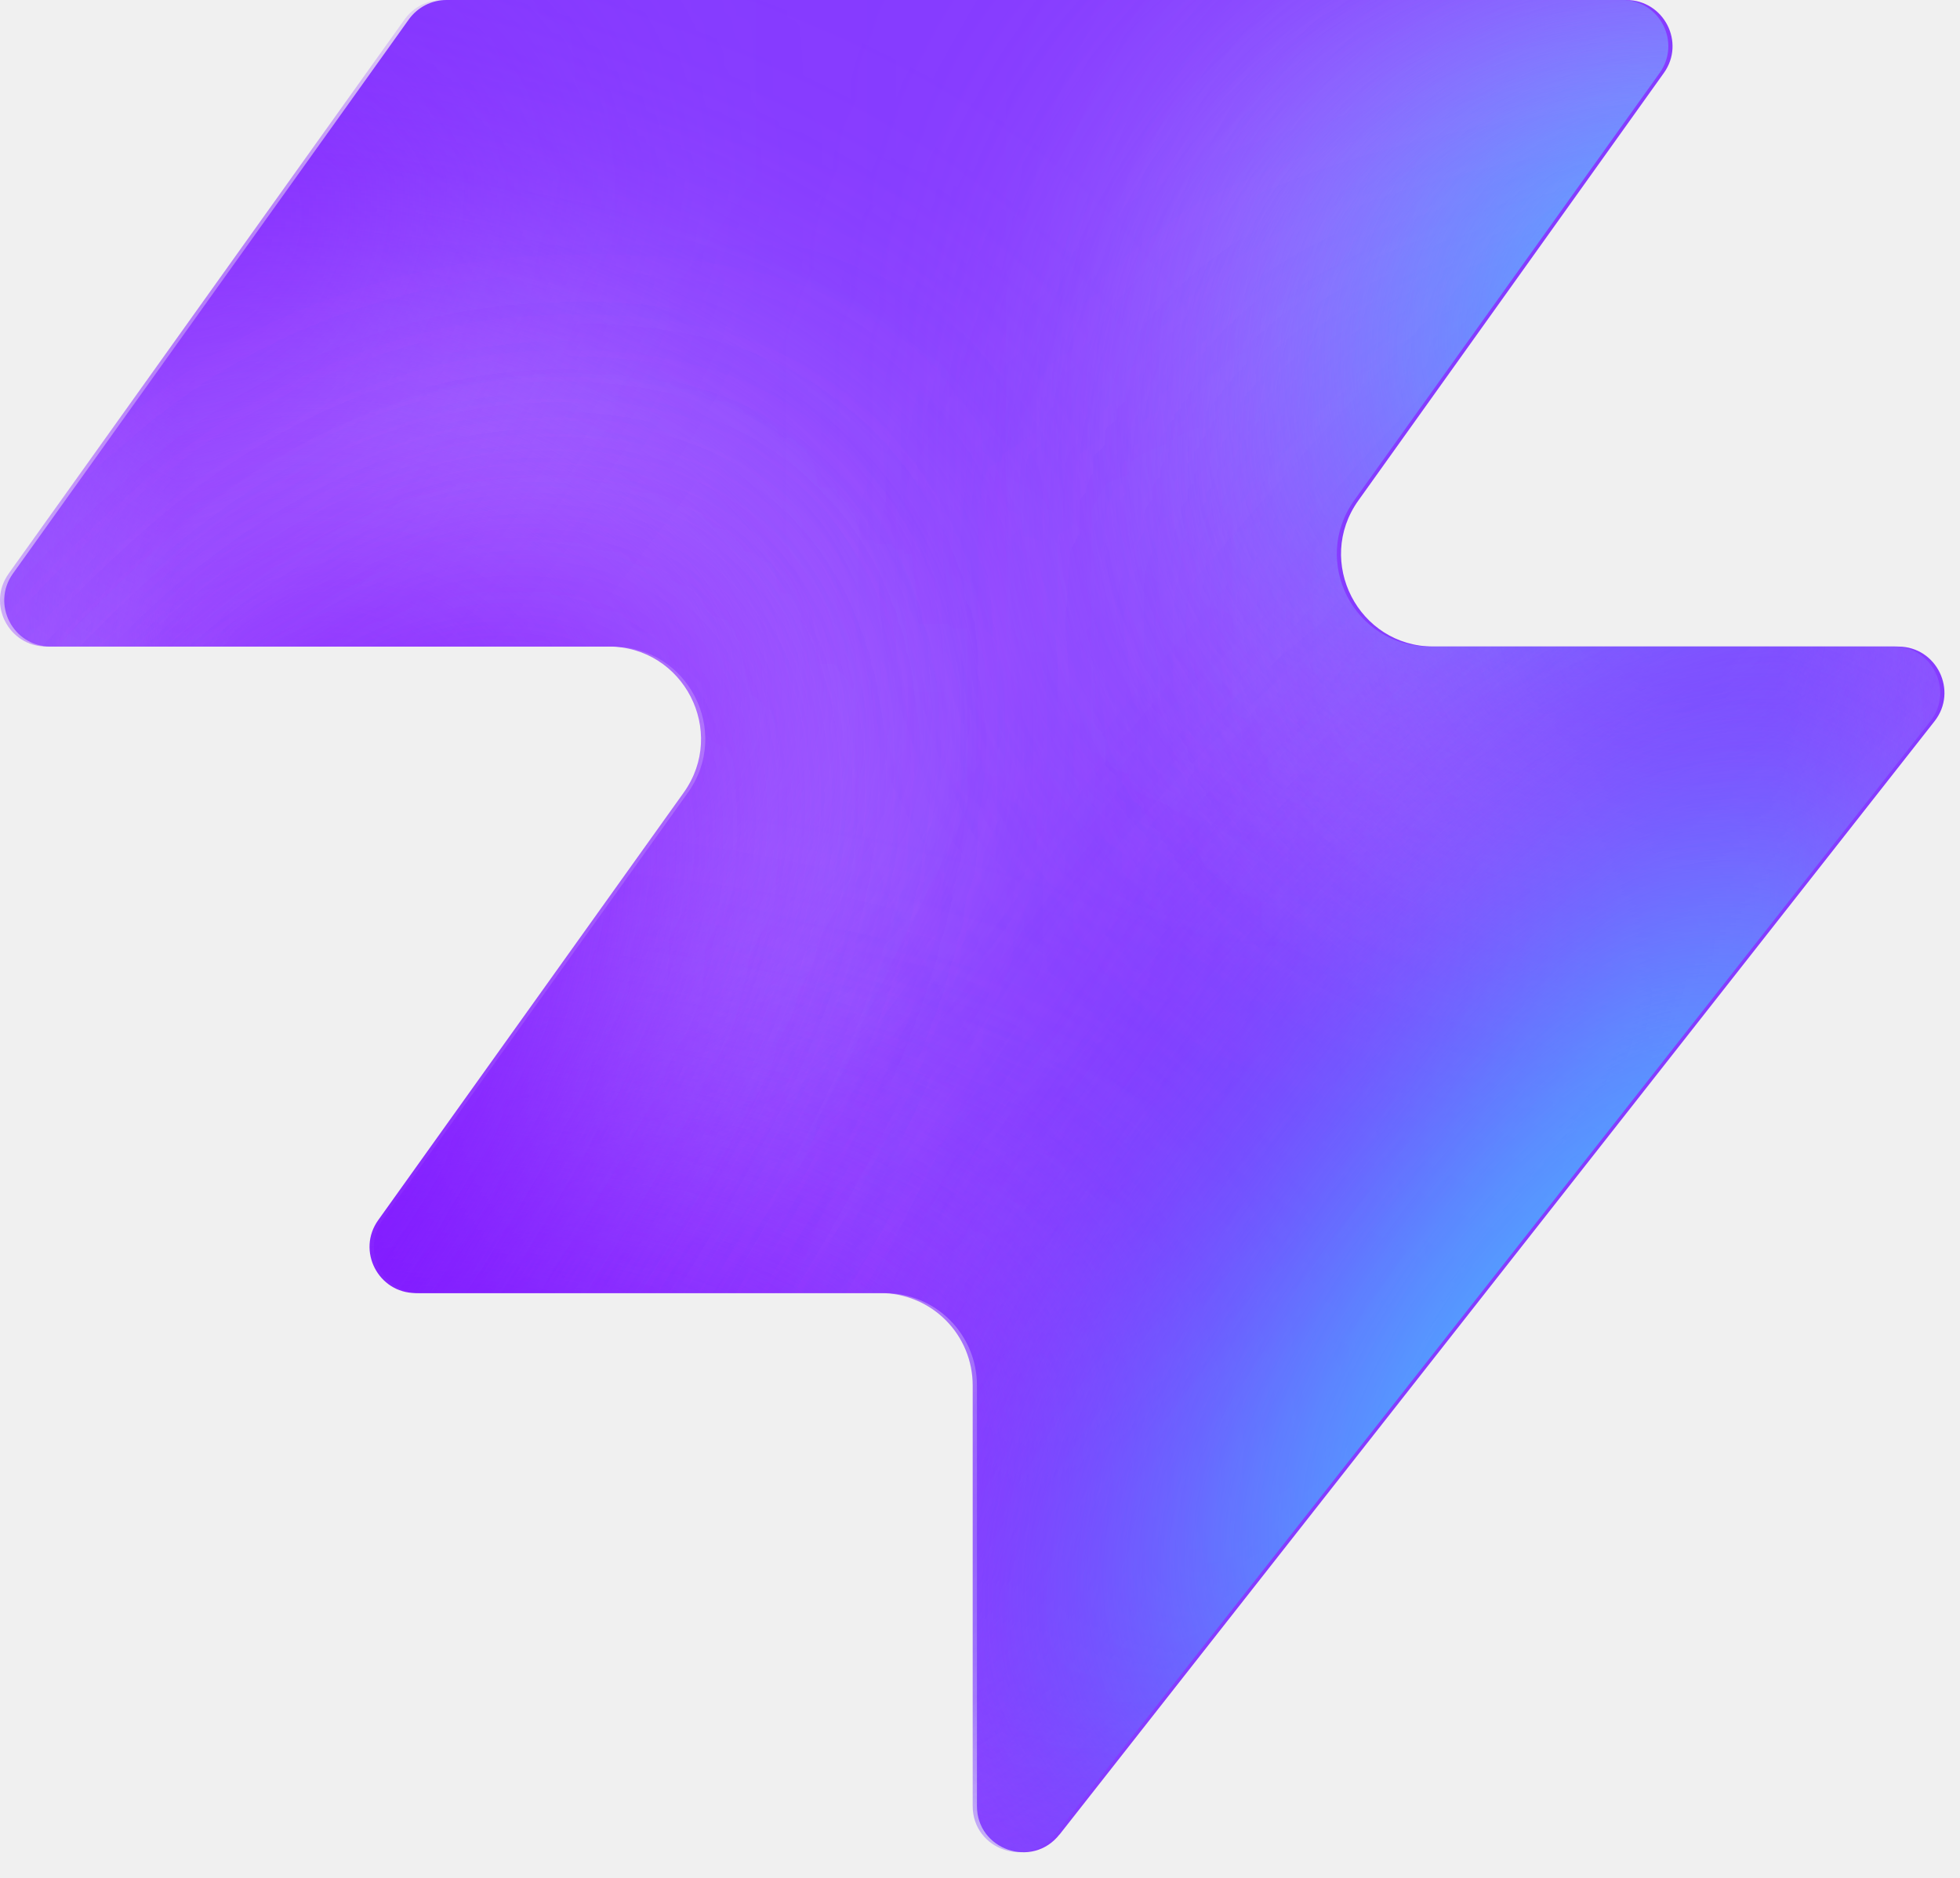
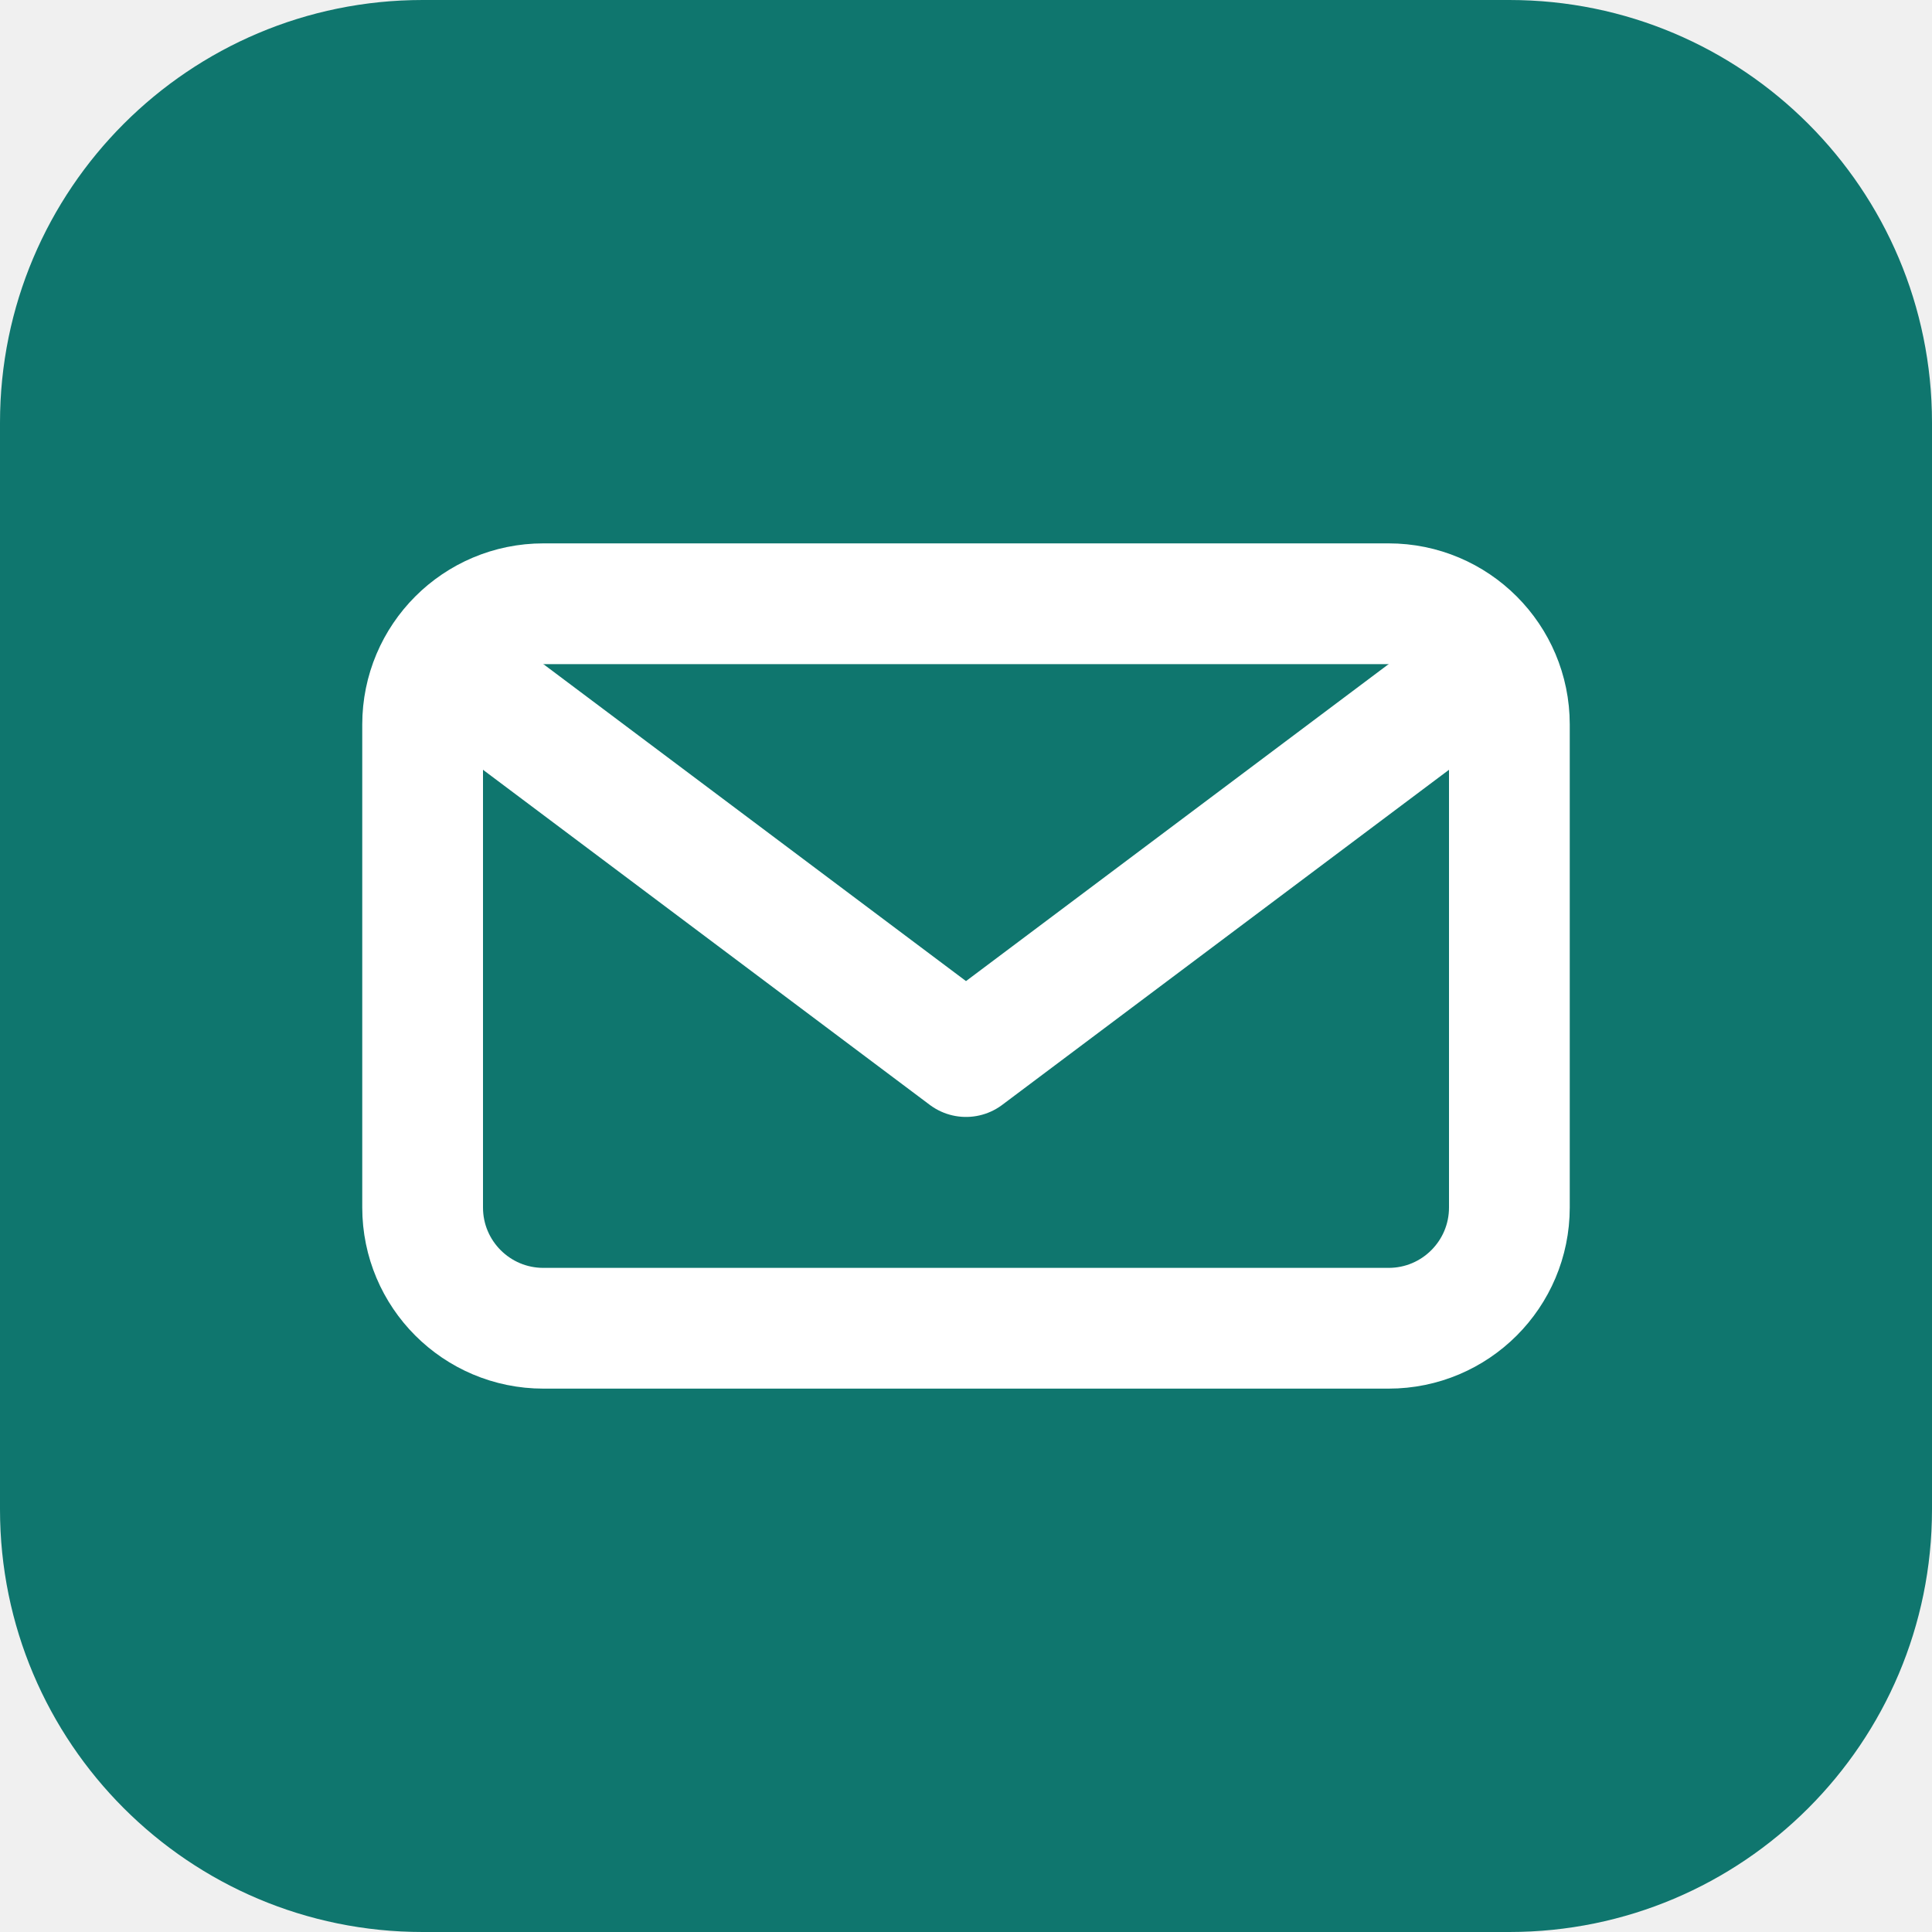
- <svg xmlns="http://www.w3.org/2000/svg" width="48" height="46" fill="none" viewBox="0 0 48 46">
-   <path fill="#863bff" d="M25.946 44.938c-.664.845-2.021.375-2.021-.698V33.937a2.26 2.26 0 0 0-2.262-2.262H10.287c-.92 0-1.456-1.04-.92-1.788l7.48-10.471c1.07-1.497 0-3.578-1.842-3.578H1.237c-.92 0-1.456-1.04-.92-1.788L10.013.474c.214-.297.556-.474.92-.474h28.894c.92 0 1.456 1.04.92 1.788l-7.48 10.471c-1.07 1.498 0 3.579 1.842 3.579h11.377c.943 0 1.473 1.088.89 1.83L25.947 44.94z" style="fill:#863bff;fill:color(display-p3 .525 .23 1);fill-opacity:1" />
-   <mask id="a" width="48" height="46" x="0" y="0" maskUnits="userSpaceOnUse" style="mask-type:alpha">
-     <path fill="#000" d="M25.842 44.938c-.664.844-2.021.375-2.021-.698V33.937a2.26 2.26 0 0 0-2.262-2.262H10.183c-.92 0-1.456-1.04-.92-1.788l7.48-10.471c1.07-1.498 0-3.579-1.842-3.579H1.133c-.92 0-1.456-1.04-.92-1.787L9.91.473c.214-.297.556-.474.92-.474h28.894c.92 0 1.456 1.04.92 1.788l-7.48 10.471c-1.07 1.498 0 3.578 1.842 3.578h11.377c.943 0 1.473 1.088.89 1.832L25.843 44.94z" style="fill:#000;fill-opacity:1" />
-   </mask>
-   <g mask="url(#a)">
-     <g filter="url(#b)">
-       <ellipse cx="5.508" cy="14.704" fill="#ede6ff" rx="5.508" ry="14.704" style="fill:#ede6ff;fill:color(display-p3 .927 .903 1);fill-opacity:1" transform="matrix(.00324 1 1 -.00324 -4.47 31.516)" />
-     </g>
-     <g filter="url(#c)">
-       <ellipse cx="10.399" cy="29.851" fill="#ede6ff" rx="10.399" ry="29.851" style="fill:#ede6ff;fill:color(display-p3 .927 .903 1);fill-opacity:1" transform="matrix(.00324 1 1 -.00324 -39.328 7.883)" />
-     </g>
-     <g filter="url(#d)">
-       <ellipse cx="5.508" cy="30.487" fill="#7e14ff" rx="5.508" ry="30.487" style="fill:#7e14ff;fill:color(display-p3 .492 .077 1);fill-opacity:1" transform="rotate(89.814 -25.913 -14.639)scale(1 -1)" />
-     </g>
-     <g filter="url(#e)">
-       <ellipse cx="5.508" cy="30.599" fill="#7e14ff" rx="5.508" ry="30.599" style="fill:#7e14ff;fill:color(display-p3 .492 .077 1);fill-opacity:1" transform="rotate(89.814 -32.644 -3.334)scale(1 -1)" />
-     </g>
-     <g filter="url(#f)">
-       <ellipse cx="5.508" cy="30.599" fill="#7e14ff" rx="5.508" ry="30.599" style="fill:#7e14ff;fill:color(display-p3 .492 .077 1);fill-opacity:1" transform="matrix(.00324 1 1 -.00324 -34.34 30.47)" />
-     </g>
-     <g filter="url(#g)">
-       <ellipse cx="14.072" cy="22.078" fill="#ede6ff" rx="14.072" ry="22.078" style="fill:#ede6ff;fill:color(display-p3 .927 .903 1);fill-opacity:1" transform="rotate(93.35 24.506 48.493)scale(-1 1)" />
-     </g>
-     <g filter="url(#h)">
-       <ellipse cx="3.47" cy="21.501" fill="#7e14ff" rx="3.47" ry="21.501" style="fill:#7e14ff;fill:color(display-p3 .492 .077 1);fill-opacity:1" transform="rotate(89.009 28.708 47.59)scale(-1 1)" />
-     </g>
-     <g filter="url(#i)">
-       <ellipse cx="3.47" cy="21.501" fill="#7e14ff" rx="3.47" ry="21.501" style="fill:#7e14ff;fill:color(display-p3 .492 .077 1);fill-opacity:1" transform="rotate(89.009 28.708 47.59)scale(-1 1)" />
-     </g>
-     <g filter="url(#j)">
-       <ellipse cx=".387" cy="8.972" fill="#7e14ff" rx="4.407" ry="29.108" style="fill:#7e14ff;fill:color(display-p3 .492 .077 1);fill-opacity:1" transform="rotate(39.51 .387 8.972)" />
-     </g>
-     <g filter="url(#k)">
-       <ellipse cx="47.523" cy="-6.092" fill="#7e14ff" rx="4.407" ry="29.108" style="fill:#7e14ff;fill:color(display-p3 .492 .077 1);fill-opacity:1" transform="rotate(37.892 47.523 -6.092)" />
-     </g>
-     <g filter="url(#l)">
-       <ellipse cx="41.412" cy="6.333" fill="#47bfff" rx="5.971" ry="9.665" style="fill:#47bfff;fill:color(display-p3 .28 .748 1);fill-opacity:1" transform="rotate(37.892 41.412 6.333)" />
-     </g>
-     <g filter="url(#m)">
-       <ellipse cx="-1.879" cy="38.332" fill="#7e14ff" rx="4.407" ry="29.108" style="fill:#7e14ff;fill:color(display-p3 .492 .077 1);fill-opacity:1" transform="rotate(37.892 -1.88 38.332)" />
-     </g>
-     <g filter="url(#n)">
-       <ellipse cx="-1.879" cy="38.332" fill="#7e14ff" rx="4.407" ry="29.108" style="fill:#7e14ff;fill:color(display-p3 .492 .077 1);fill-opacity:1" transform="rotate(37.892 -1.88 38.332)" />
-     </g>
-     <g filter="url(#o)">
-       <ellipse cx="35.651" cy="29.907" fill="#7e14ff" rx="4.407" ry="29.108" style="fill:#7e14ff;fill:color(display-p3 .492 .077 1);fill-opacity:1" transform="rotate(37.892 35.651 29.907)" />
-     </g>
-     <g filter="url(#p)">
-       <ellipse cx="38.418" cy="32.4" fill="#47bfff" rx="5.971" ry="15.297" style="fill:#47bfff;fill:color(display-p3 .28 .748 1);fill-opacity:1" transform="rotate(37.892 38.418 32.4)" />
-     </g>
-   </g>
-   <defs>
-     <filter id="b" width="60.045" height="41.654" x="-19.77" y="16.149" color-interpolation-filters="sRGB" filterUnits="userSpaceOnUse">
-       <feFlood flood-opacity="0" result="BackgroundImageFix" />
-       <feBlend in="SourceGraphic" in2="BackgroundImageFix" result="shape" />
-       <feGaussianBlur result="effect1_foregroundBlur_2002_17158" stdDeviation="7.659" />
-     </filter>
-     <filter id="c" width="90.34" height="51.437" x="-54.613" y="-7.533" color-interpolation-filters="sRGB" filterUnits="userSpaceOnUse">
-       <feFlood flood-opacity="0" result="BackgroundImageFix" />
-       <feBlend in="SourceGraphic" in2="BackgroundImageFix" result="shape" />
-       <feGaussianBlur result="effect1_foregroundBlur_2002_17158" stdDeviation="7.659" />
-     </filter>
-     <filter id="d" width="79.355" height="29.4" x="-49.64" y="2.03" color-interpolation-filters="sRGB" filterUnits="userSpaceOnUse">
-       <feFlood flood-opacity="0" result="BackgroundImageFix" />
-       <feBlend in="SourceGraphic" in2="BackgroundImageFix" result="shape" />
-       <feGaussianBlur result="effect1_foregroundBlur_2002_17158" stdDeviation="4.596" />
-     </filter>
-     <filter id="e" width="79.579" height="29.4" x="-45.045" y="20.029" color-interpolation-filters="sRGB" filterUnits="userSpaceOnUse">
-       <feFlood flood-opacity="0" result="BackgroundImageFix" />
-       <feBlend in="SourceGraphic" in2="BackgroundImageFix" result="shape" />
-       <feGaussianBlur result="effect1_foregroundBlur_2002_17158" stdDeviation="4.596" />
-     </filter>
-     <filter id="f" width="79.579" height="29.4" x="-43.513" y="21.178" color-interpolation-filters="sRGB" filterUnits="userSpaceOnUse">
-       <feFlood flood-opacity="0" result="BackgroundImageFix" />
-       <feBlend in="SourceGraphic" in2="BackgroundImageFix" result="shape" />
-       <feGaussianBlur result="effect1_foregroundBlur_2002_17158" stdDeviation="4.596" />
-     </filter>
-     <filter id="g" width="74.749" height="58.852" x="15.756" y="-17.901" color-interpolation-filters="sRGB" filterUnits="userSpaceOnUse">
-       <feFlood flood-opacity="0" result="BackgroundImageFix" />
-       <feBlend in="SourceGraphic" in2="BackgroundImageFix" result="shape" />
-       <feGaussianBlur result="effect1_foregroundBlur_2002_17158" stdDeviation="7.659" />
-     </filter>
-     <filter id="h" width="61.377" height="25.362" x="23.548" y="2.284" color-interpolation-filters="sRGB" filterUnits="userSpaceOnUse">
-       <feFlood flood-opacity="0" result="BackgroundImageFix" />
-       <feBlend in="SourceGraphic" in2="BackgroundImageFix" result="shape" />
-       <feGaussianBlur result="effect1_foregroundBlur_2002_17158" stdDeviation="4.596" />
-     </filter>
-     <filter id="i" width="61.377" height="25.362" x="23.548" y="2.284" color-interpolation-filters="sRGB" filterUnits="userSpaceOnUse">
-       <feFlood flood-opacity="0" result="BackgroundImageFix" />
-       <feBlend in="SourceGraphic" in2="BackgroundImageFix" result="shape" />
-       <feGaussianBlur result="effect1_foregroundBlur_2002_17158" stdDeviation="4.596" />
-     </filter>
-     <filter id="j" width="56.045" height="63.649" x="-27.636" y="-22.853" color-interpolation-filters="sRGB" filterUnits="userSpaceOnUse">
-       <feFlood flood-opacity="0" result="BackgroundImageFix" />
-       <feBlend in="SourceGraphic" in2="BackgroundImageFix" result="shape" />
-       <feGaussianBlur result="effect1_foregroundBlur_2002_17158" stdDeviation="4.596" />
-     </filter>
-     <filter id="k" width="54.814" height="64.646" x="20.116" y="-38.415" color-interpolation-filters="sRGB" filterUnits="userSpaceOnUse">
-       <feFlood flood-opacity="0" result="BackgroundImageFix" />
-       <feBlend in="SourceGraphic" in2="BackgroundImageFix" result="shape" />
-       <feGaussianBlur result="effect1_foregroundBlur_2002_17158" stdDeviation="4.596" />
-     </filter>
-     <filter id="l" width="33.541" height="35.313" x="24.641" y="-11.323" color-interpolation-filters="sRGB" filterUnits="userSpaceOnUse">
-       <feFlood flood-opacity="0" result="BackgroundImageFix" />
-       <feBlend in="SourceGraphic" in2="BackgroundImageFix" result="shape" />
-       <feGaussianBlur result="effect1_foregroundBlur_2002_17158" stdDeviation="4.596" />
-     </filter>
-     <filter id="m" width="54.814" height="64.646" x="-29.286" y="6.009" color-interpolation-filters="sRGB" filterUnits="userSpaceOnUse">
-       <feFlood flood-opacity="0" result="BackgroundImageFix" />
-       <feBlend in="SourceGraphic" in2="BackgroundImageFix" result="shape" />
-       <feGaussianBlur result="effect1_foregroundBlur_2002_17158" stdDeviation="4.596" />
-     </filter>
-     <filter id="n" width="54.814" height="64.646" x="-29.286" y="6.009" color-interpolation-filters="sRGB" filterUnits="userSpaceOnUse">
-       <feFlood flood-opacity="0" result="BackgroundImageFix" />
-       <feBlend in="SourceGraphic" in2="BackgroundImageFix" result="shape" />
-       <feGaussianBlur result="effect1_foregroundBlur_2002_17158" stdDeviation="4.596" />
-     </filter>
-     <filter id="o" width="54.814" height="64.646" x="8.244" y="-2.416" color-interpolation-filters="sRGB" filterUnits="userSpaceOnUse">
-       <feFlood flood-opacity="0" result="BackgroundImageFix" />
-       <feBlend in="SourceGraphic" in2="BackgroundImageFix" result="shape" />
-       <feGaussianBlur result="effect1_foregroundBlur_2002_17158" stdDeviation="4.596" />
-     </filter>
-     <filter id="p" width="39.409" height="43.623" x="18.713" y="10.588" color-interpolation-filters="sRGB" filterUnits="userSpaceOnUse">
-       <feFlood flood-opacity="0" result="BackgroundImageFix" />
-       <feBlend in="SourceGraphic" in2="BackgroundImageFix" result="shape" />
-       <feGaussianBlur result="effect1_foregroundBlur_2002_17158" stdDeviation="4.596" />
-     </filter>
-   </defs>
+ <svg xmlns="http://www.w3.org/2000/svg" width="32" height="32" viewBox="0 0 32 32" fill="none">
+   <rect width="32" height="32" rx="7" fill="#0f766e" />
+   <rect x="7" y="10" width="18" height="12" rx="2" stroke="#fff" stroke-width="2" />
+   <path d="m8 11.5 8 6 8-6" stroke="#fff" stroke-width="2" stroke-linecap="round" stroke-linejoin="round" />
</svg>
